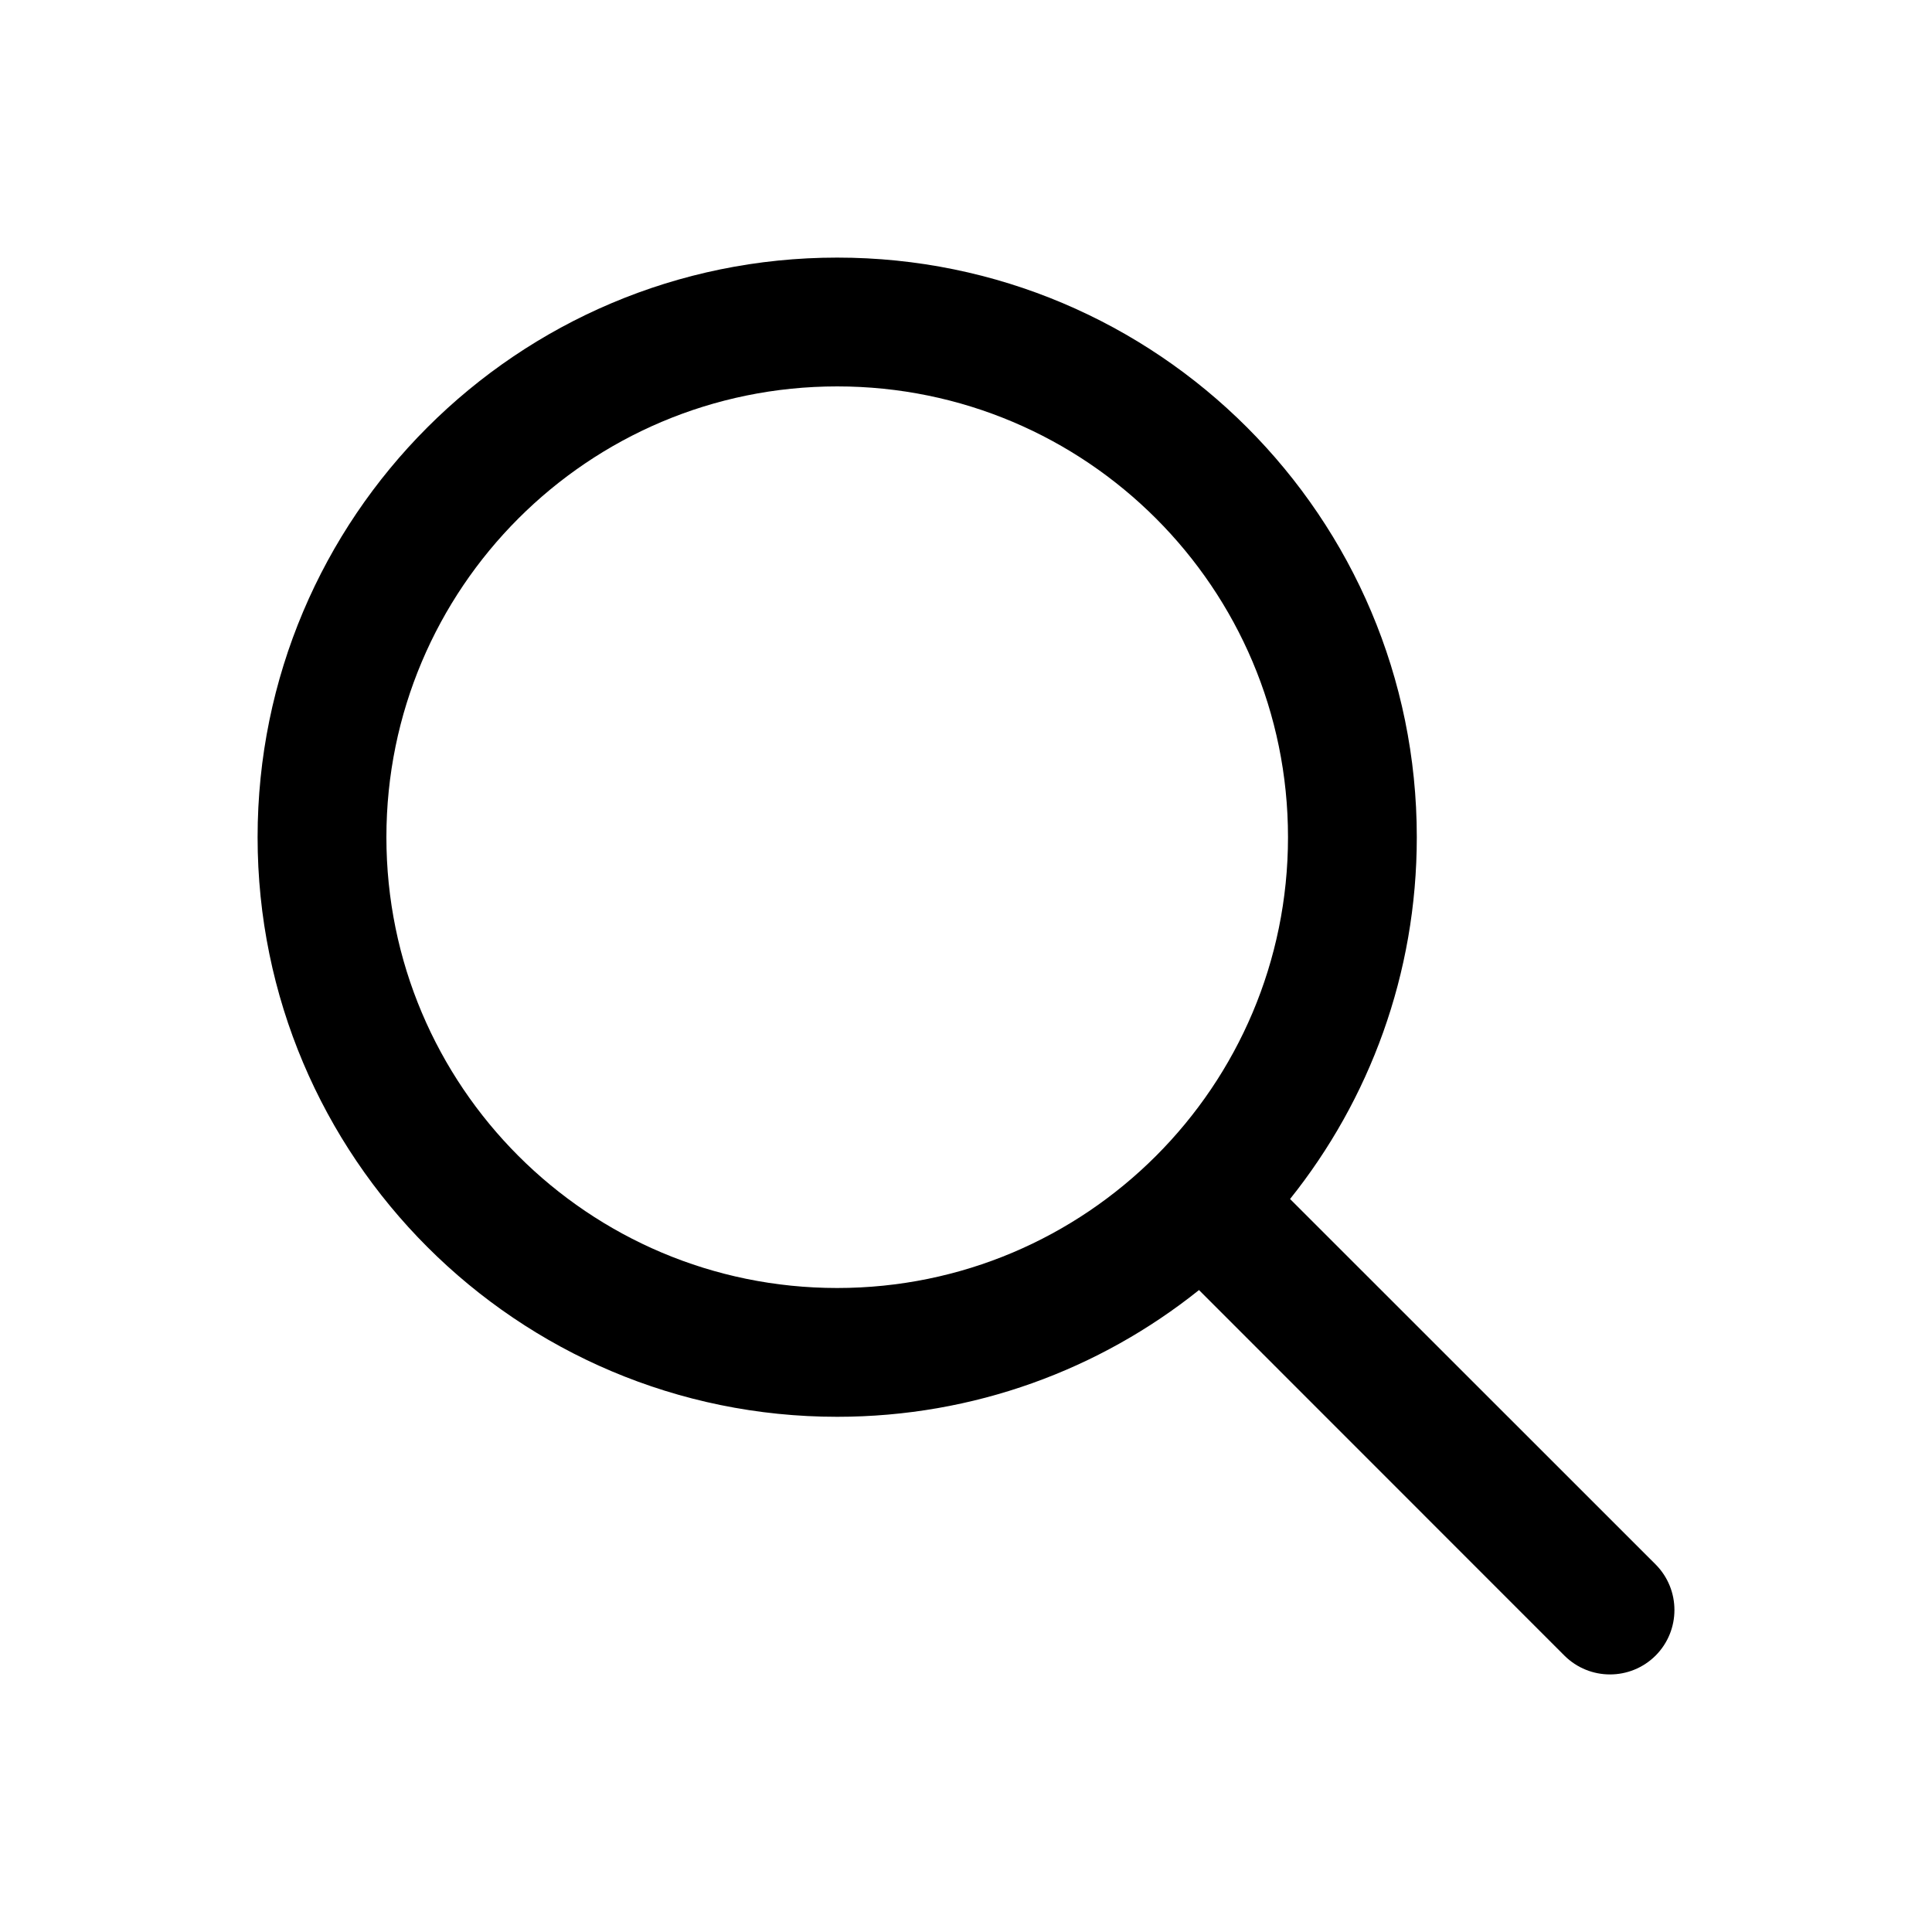
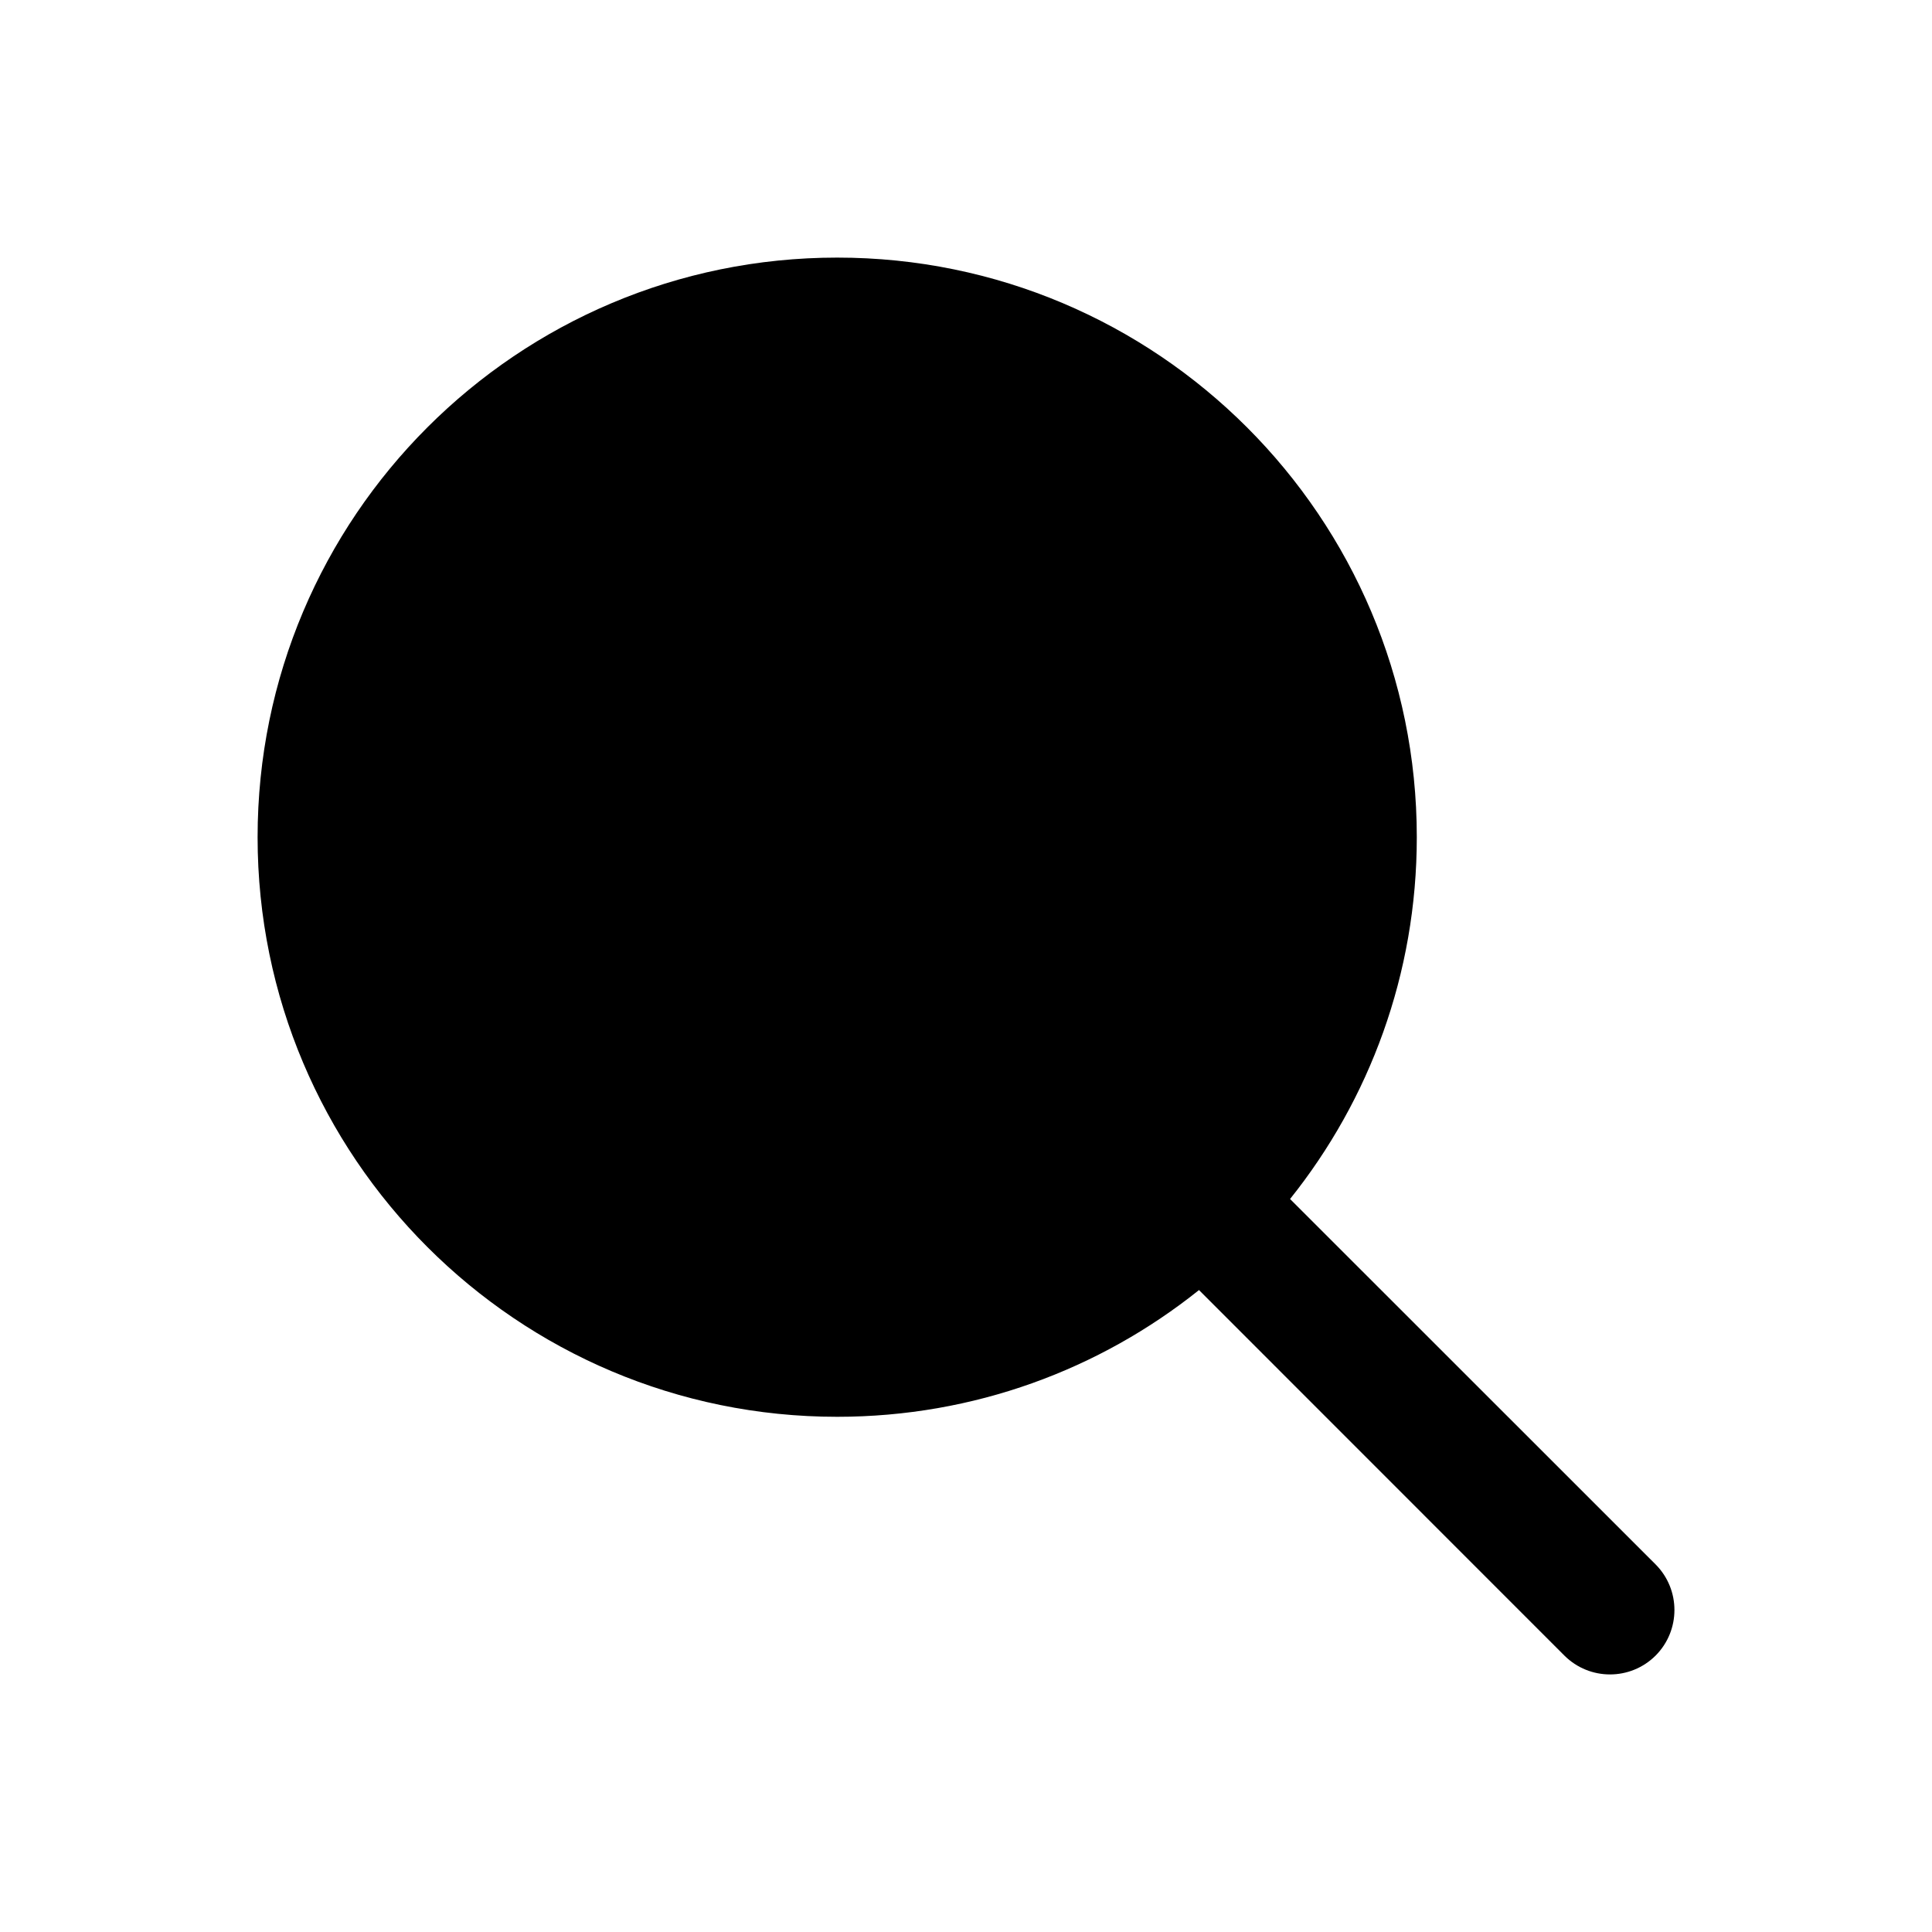
- <svg xmlns="http://www.w3.org/2000/svg" width="15" height="15" viewBox="0 0 15 15" fill="none">
-   <path fill-rule="evenodd" clip-rule="evenodd" d="M10 6.5C10 8.433 8.433 10 6.5 10C4.567 10 3 8.433 3 6.5C3 4.567 4.567 3 6.5 3C8.433 3 10 4.567 10 6.5ZM9.309 10.016C8.539 10.632 7.563 11 6.5 11C4.015 11 2 8.985 2 6.5C2 4.015 4.015 2 6.5 2C8.985 2 11 4.015 11 6.5C11 7.563 10.632 8.539 10.016 9.309L12.854 12.146C13.049 12.342 13.049 12.658 12.854 12.854C12.658 13.049 12.342 13.049 12.146 12.854L9.309 10.016Z" fill="currentColor" />
+ <svg xmlns="http://www.w3.org/2000/svg" width="15" height="15" viewBox="0 0 15 15">
+   <path d="M10 6.5C10 8.433 8.433 10 6.5 10C4.567 10 3 8.433 3 6.5C3 4.567 4.567 3 6.5 3C8.433 3 10 4.567 10 6.5ZM9.309 10.016C8.539 10.632 7.563 11 6.5 11C4.015 11 2 8.985 2 6.5C2 4.015 4.015 2 6.5 2C8.985 2 11 4.015 11 6.5C11 7.563 10.632 8.539 10.016 9.309L12.854 12.146C13.049 12.342 13.049 12.658 12.854 12.854C12.658 13.049 12.342 13.049 12.146 12.854L9.309 10.016Z" />
</svg>
